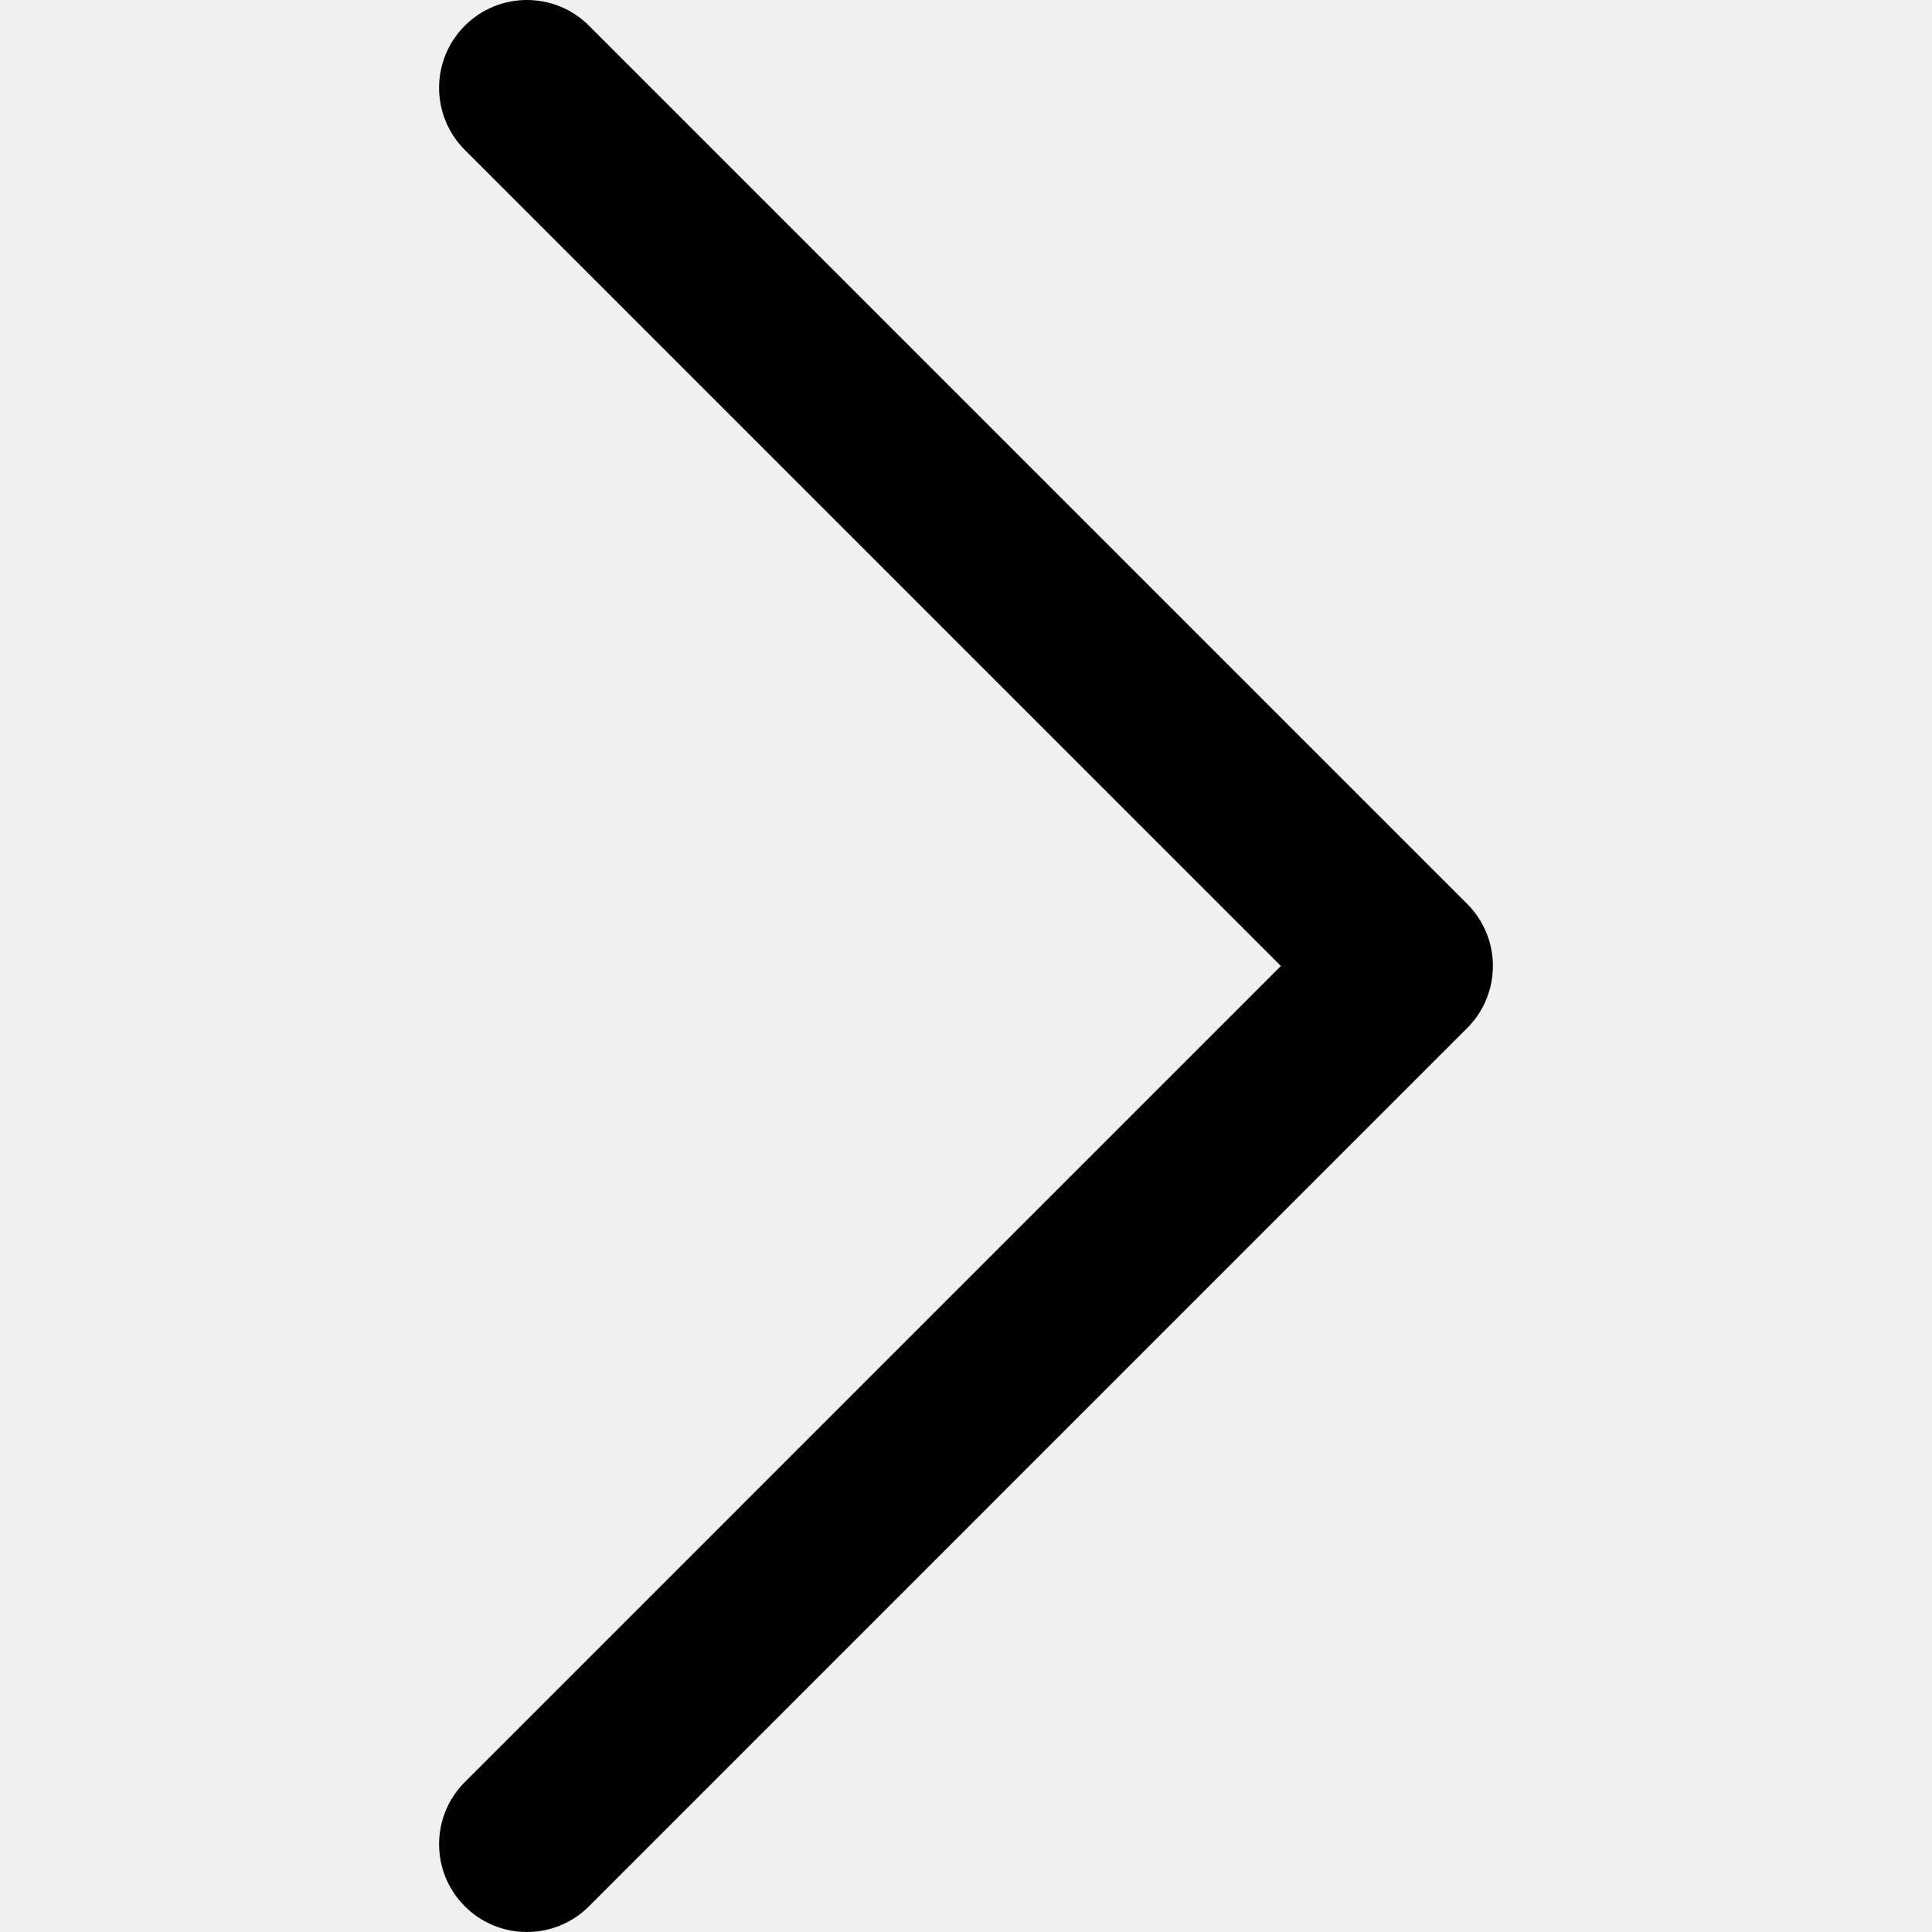
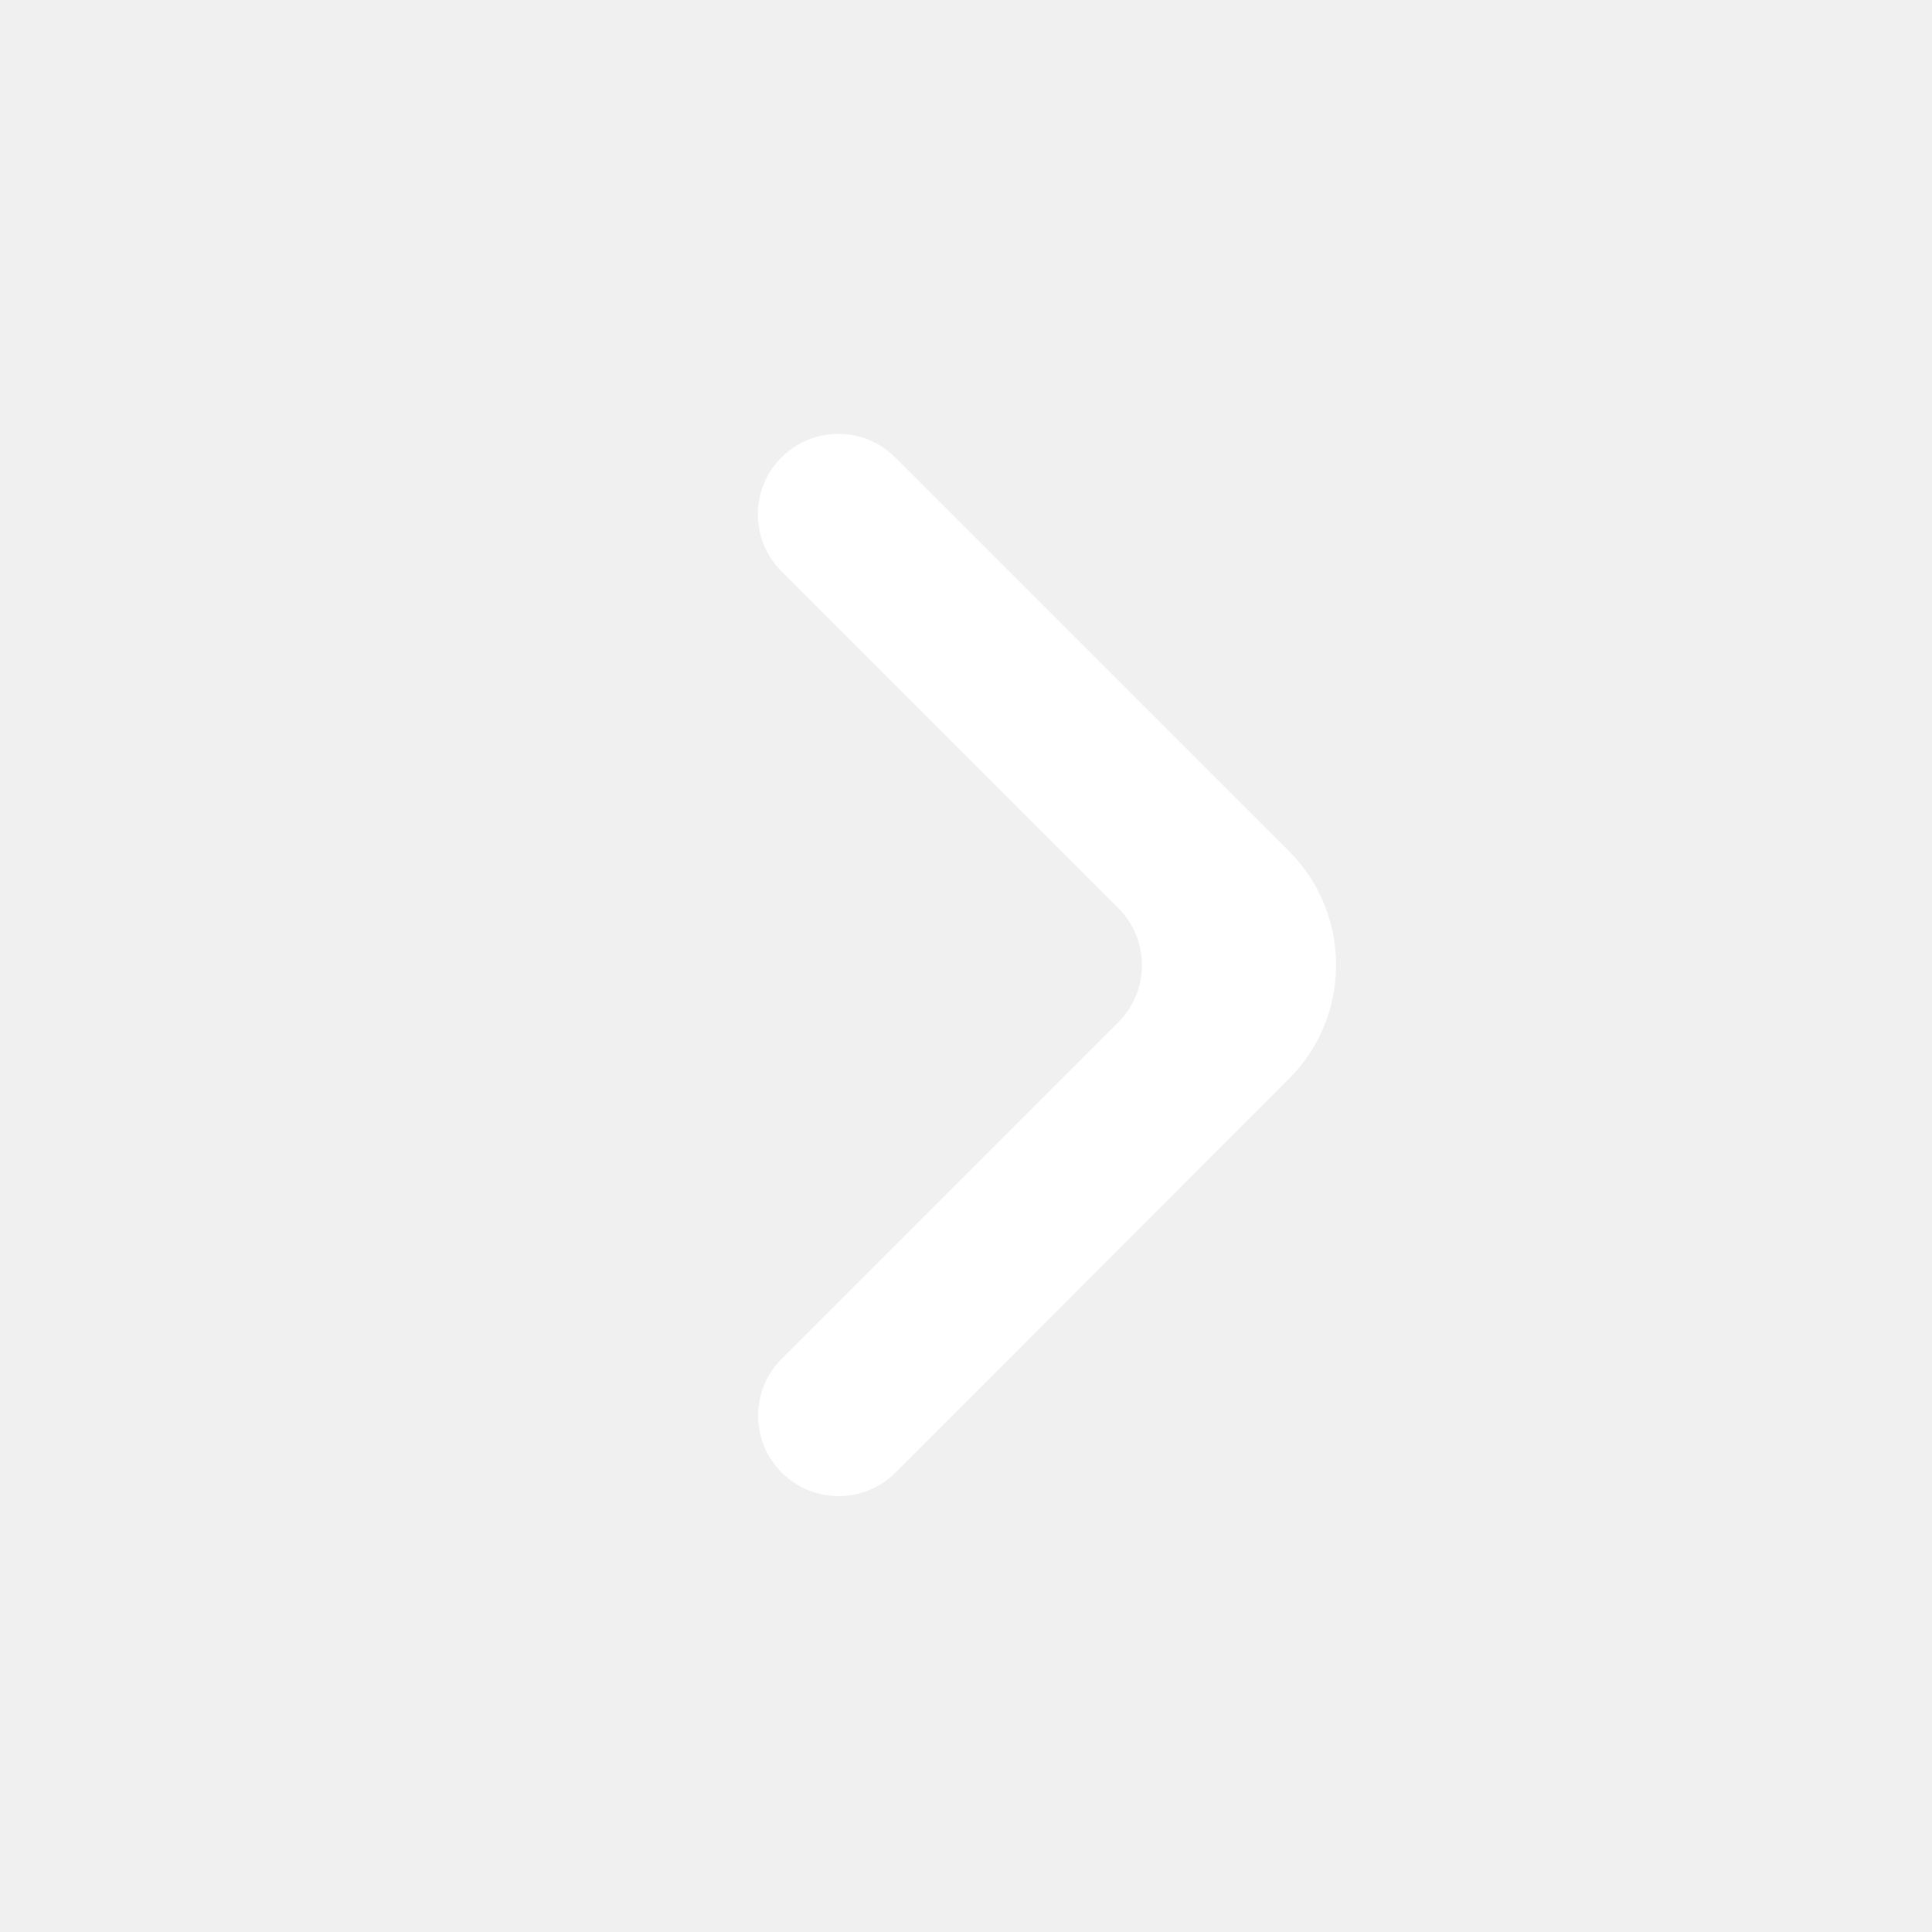
- <svg xmlns="http://www.w3.org/2000/svg" fill="#000000" height="800px" width="800px" version="1.1" id="Layer_1" viewBox="0 0 330 330" xml:space="preserve">
-   <path id="XMLID_222_" d="M250.606,154.389l-150-149.996c-5.857-5.858-15.355-5.858-21.213,0.001  c-5.857,5.858-5.857,15.355,0.001,21.213l139.393,139.39L79.393,304.394c-5.857,5.858-5.857,15.355,0.001,21.213  C82.322,328.536,86.161,330,90,330s7.678-1.464,10.607-4.394l149.999-150.004c2.814-2.813,4.394-6.628,4.394-10.606  C255,161.018,253.42,157.202,250.606,154.389z" />
+ <svg xmlns="http://www.w3.org/2000/svg" width="800px" height="800px" viewBox="0 0 24 24" fill="none">
+   <g id="SVGRepo_bgCarrier" stroke-width="0" />
+   <g id="SVGRepo_tracerCarrier" stroke-linecap="round" stroke-linejoin="round" />
+   <g id="SVGRepo_iconCarrier">
+     <path d="M9.711 18.293C10.101 18.683 10.734 18.683 11.125 18.293L16.012 13.401C16.793 12.62 16.792 11.354 16.012 10.573L11.121 5.683C10.731 5.292 10.098 5.292 9.707 5.683C9.317 6.073 9.317 6.706 9.707 7.097L13.893 11.282C14.283 11.673 14.283 12.306 13.893 12.697L9.711 16.879C9.32 17.269 9.32 17.902 9.711 18.293Z" fill="#ffffff" />
+   </g>
</svg>
